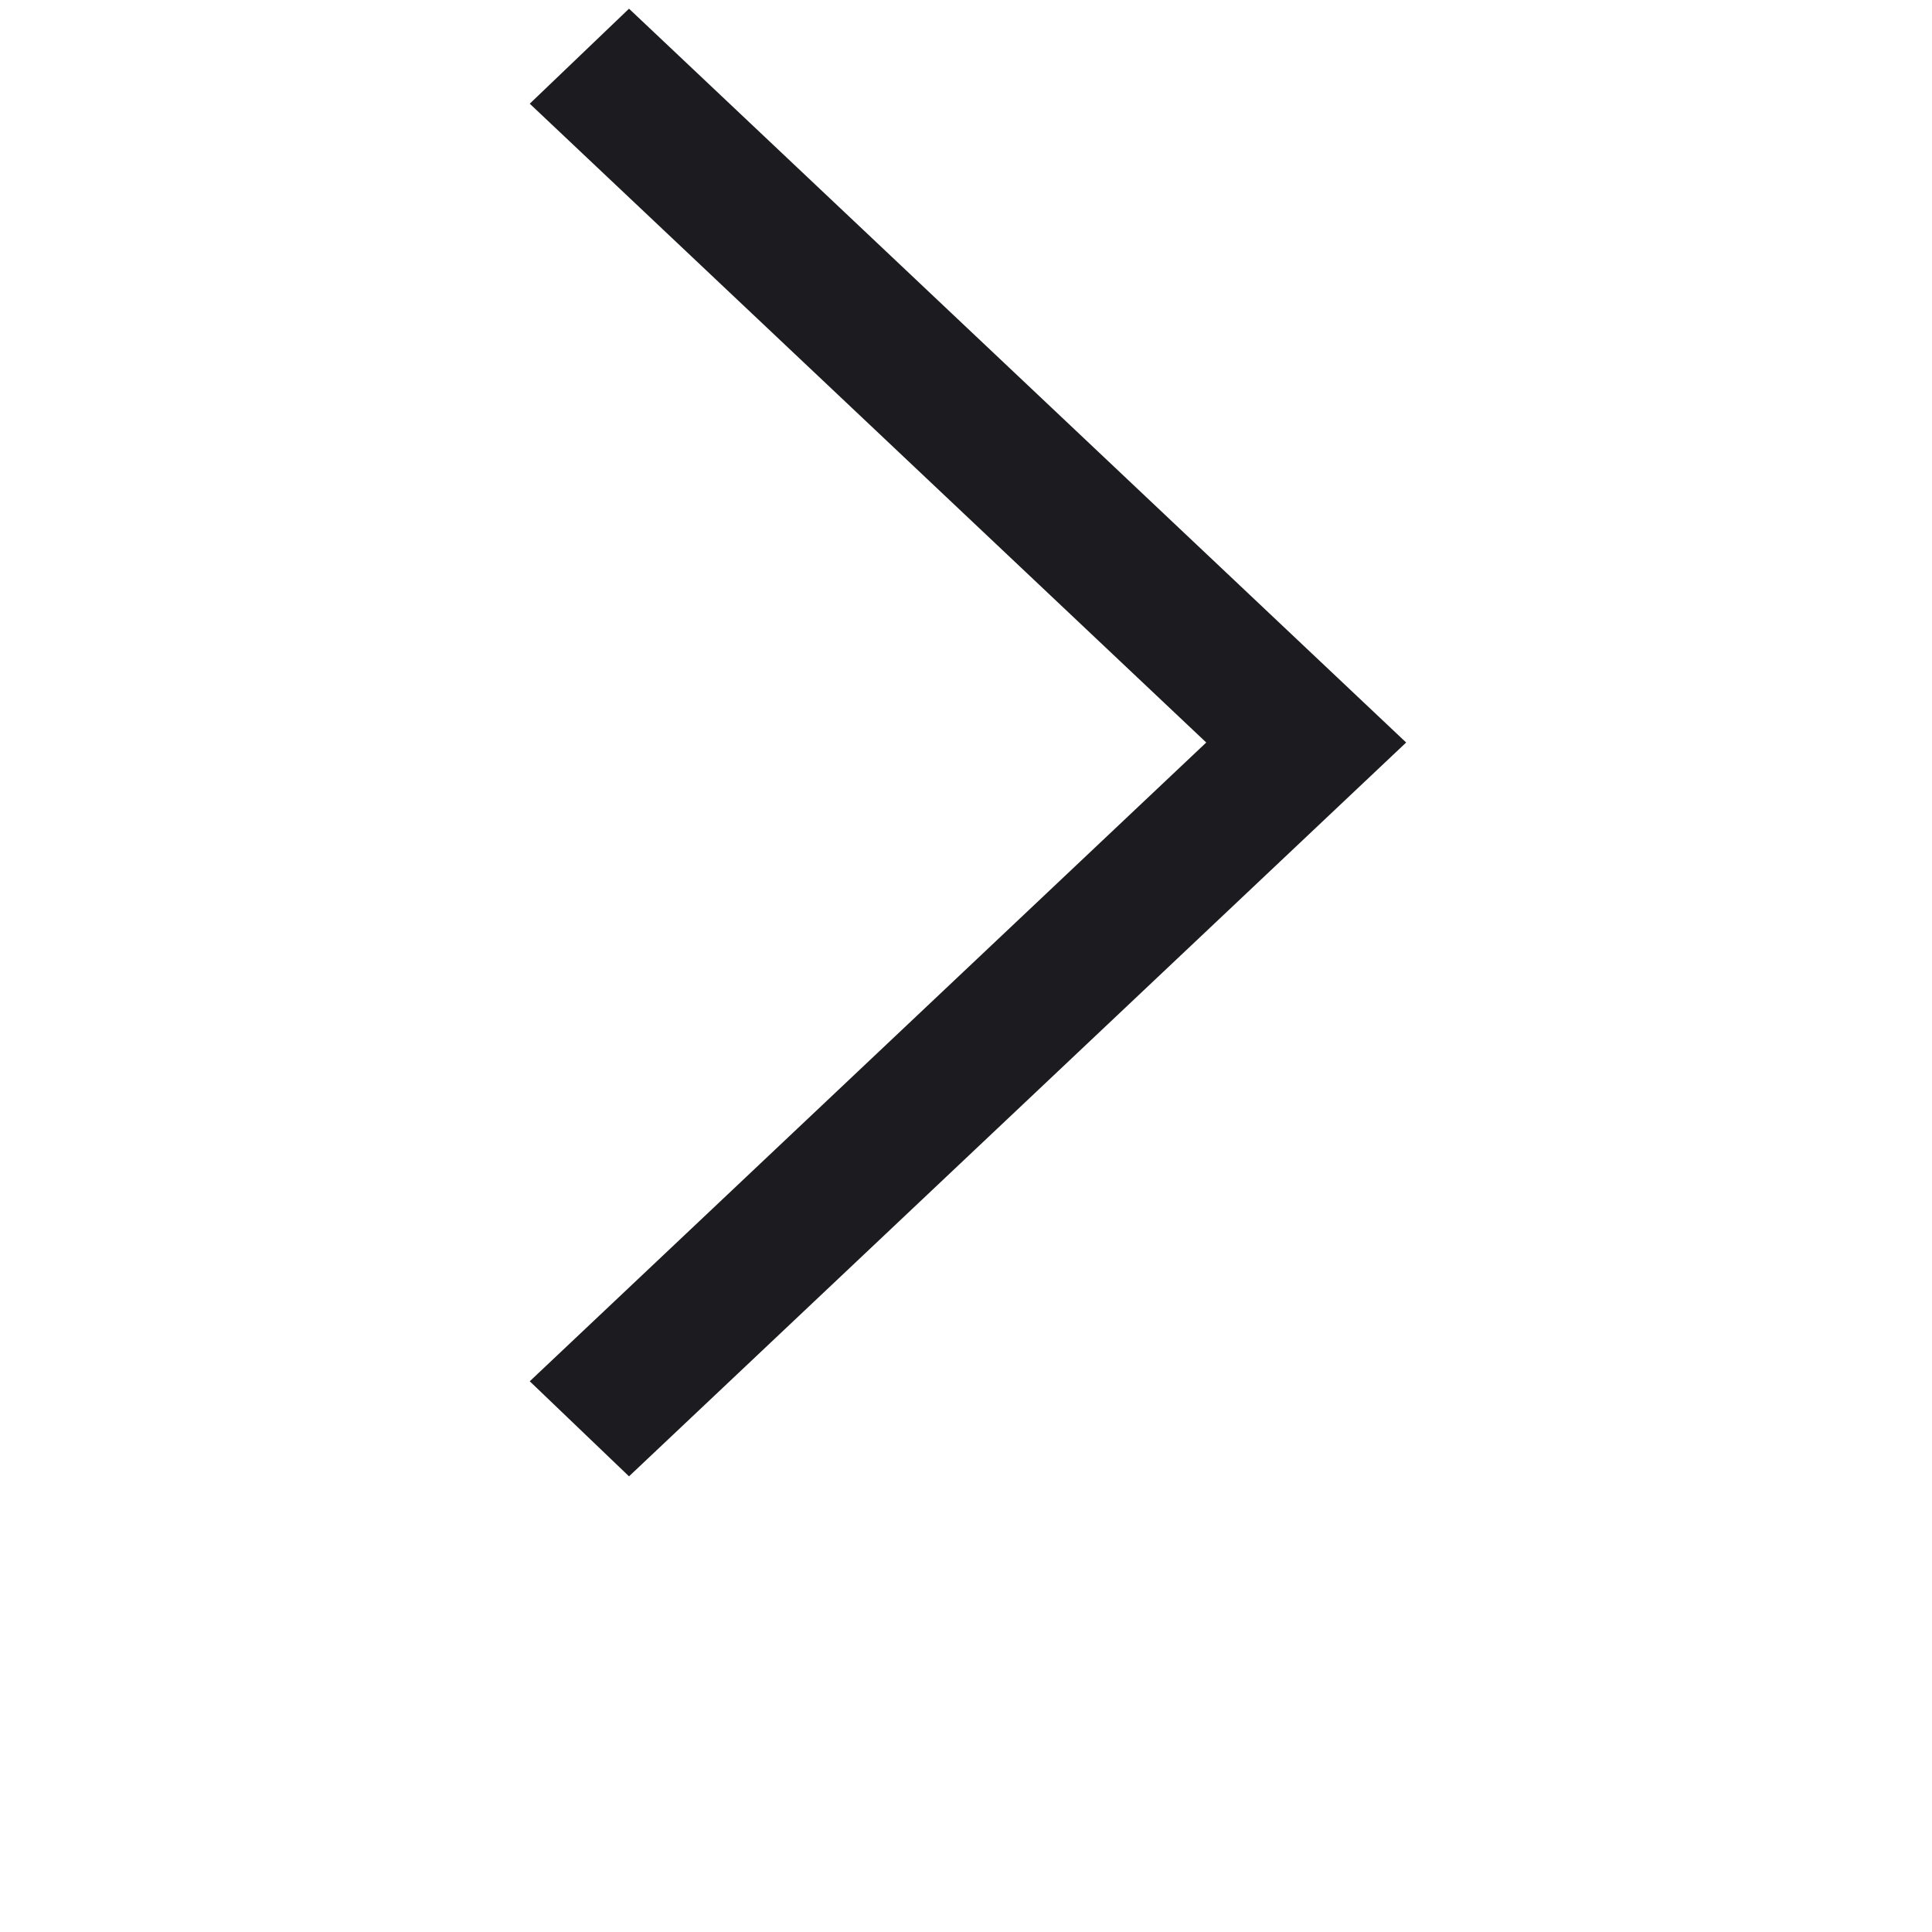
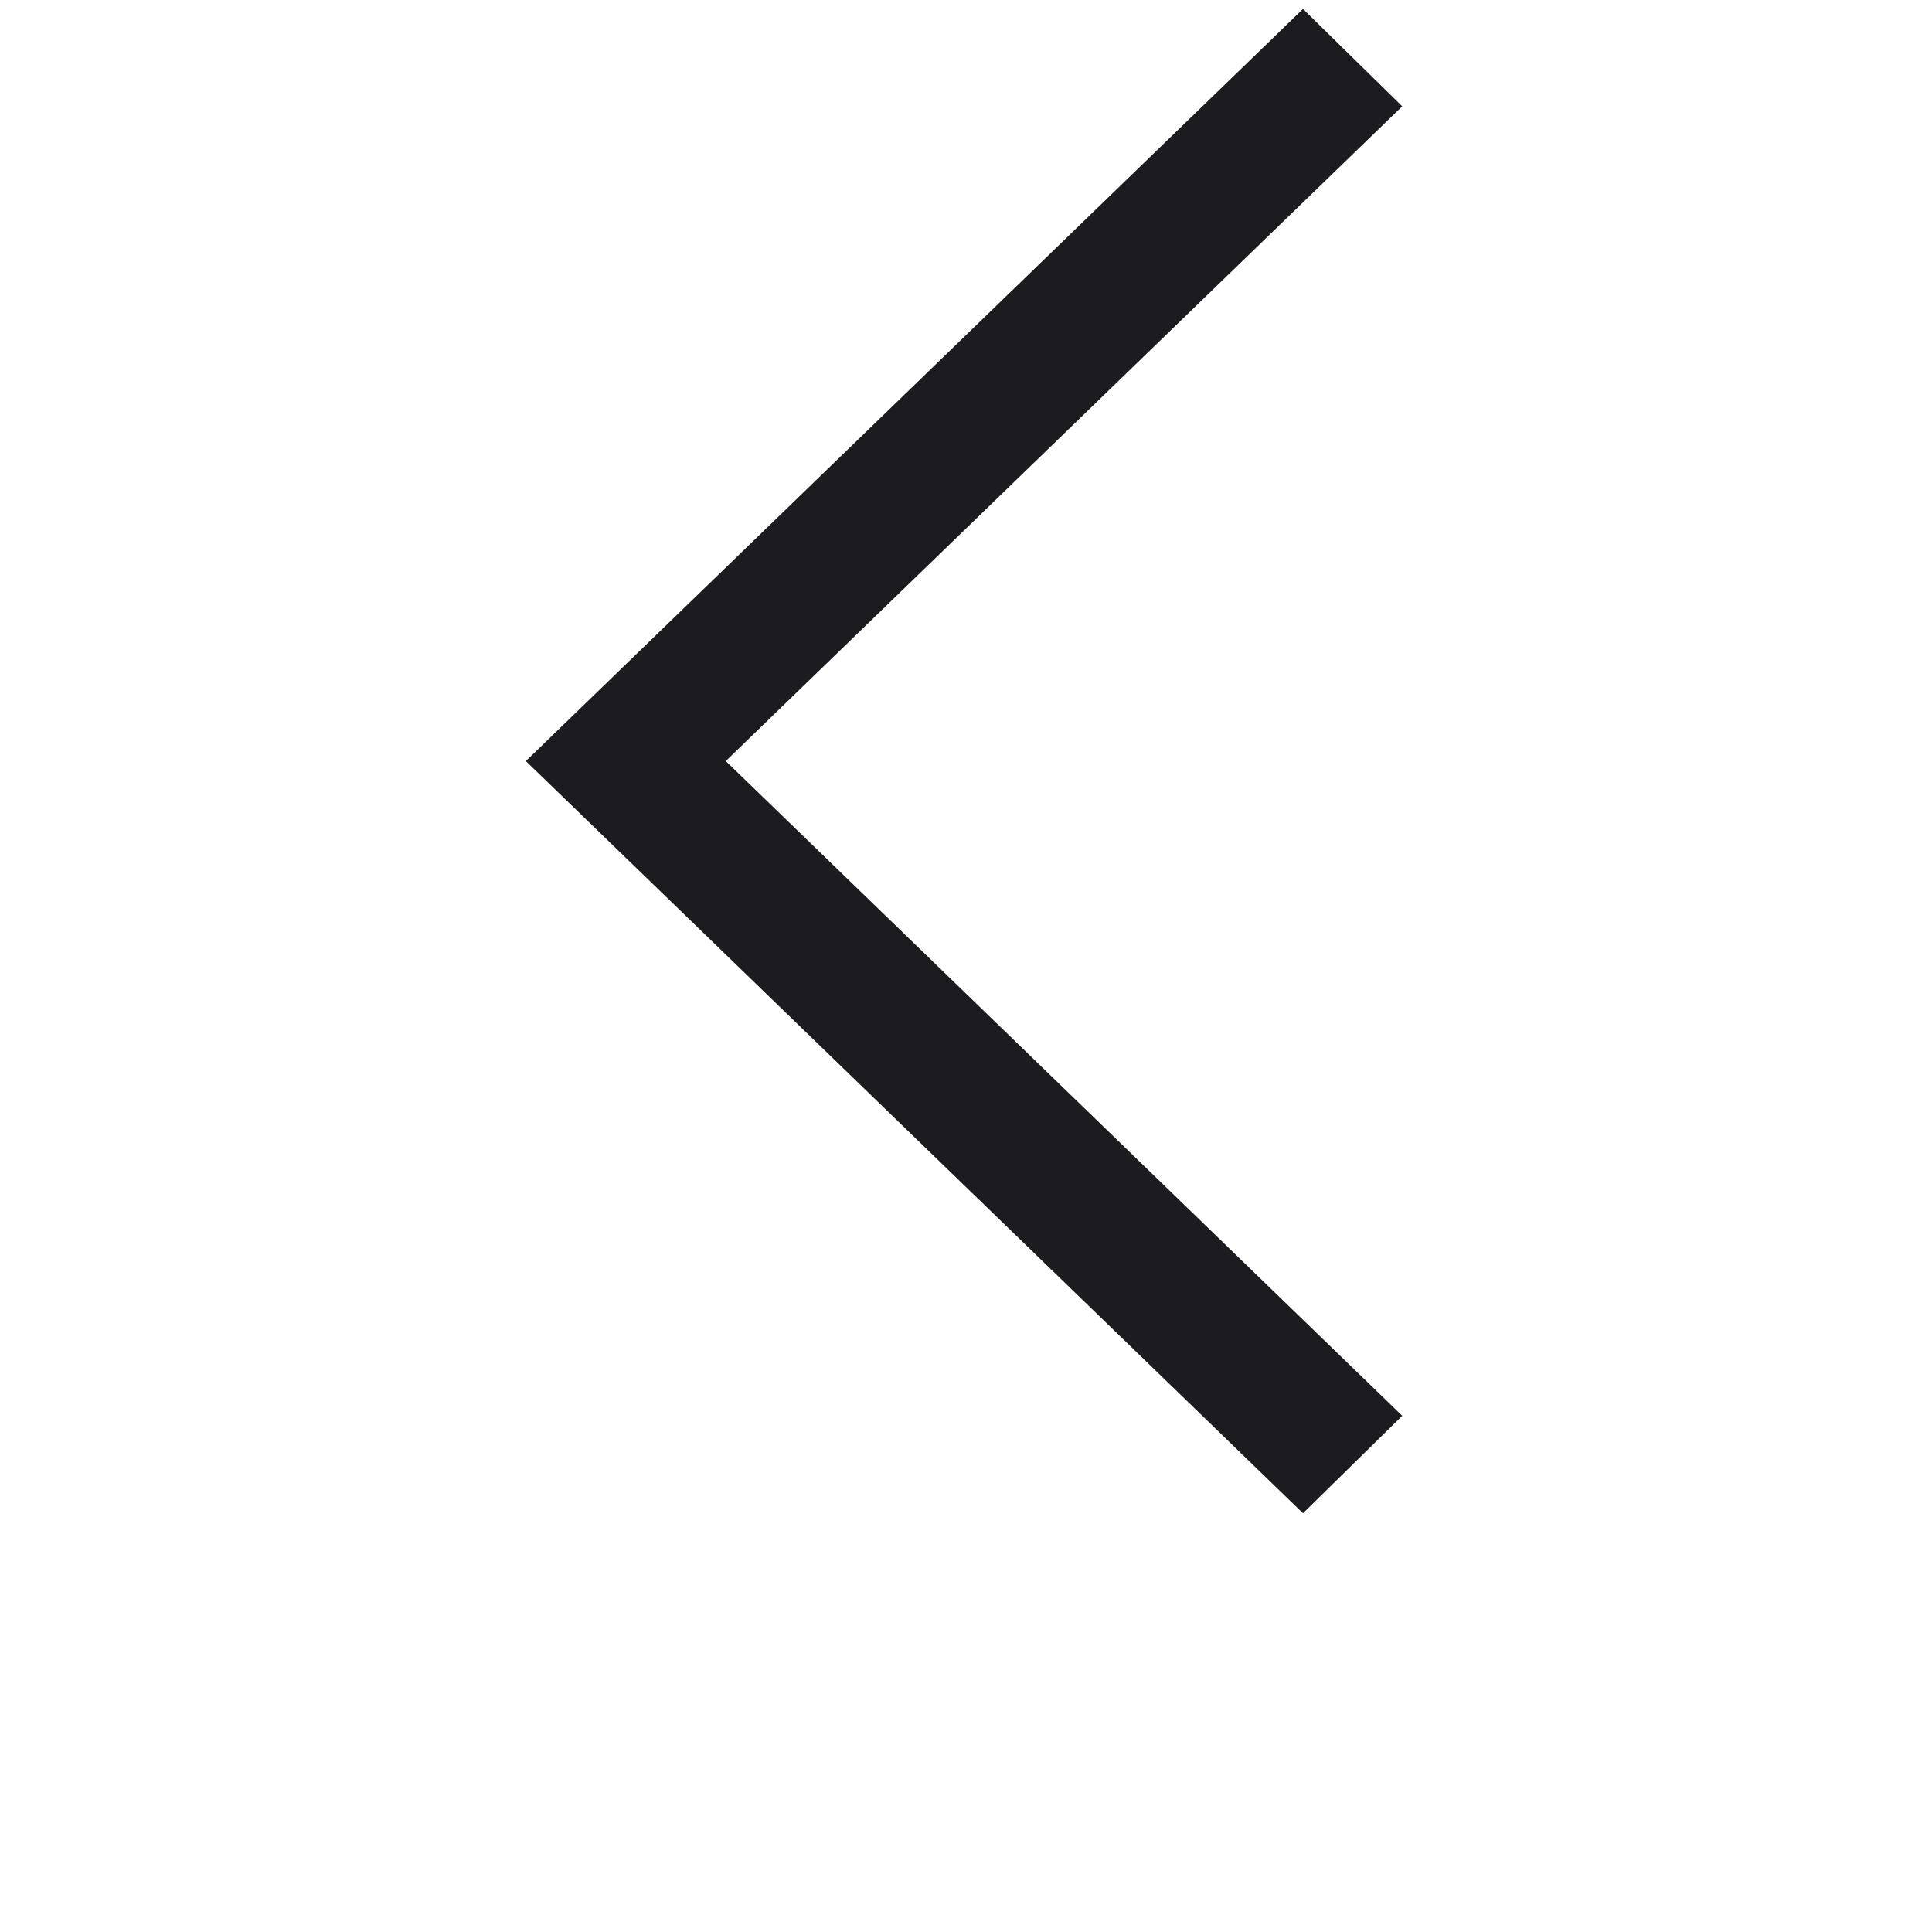
<svg xmlns="http://www.w3.org/2000/svg" width="40" height="40" viewBox="0 0 40 40" fill="none">
-   <mask id="mask0_42_236" style="mask-type:alpha" maskUnits="userSpaceOnUse" x="0" y="0" width="40" height="40">
-     <rect width="40" height="39.024" transform="matrix(-1 0 0 1 40 0)" fill="#D9D9D9" />
+   <mask id="mask0_42_239" style="mask-type:alpha" maskUnits="userSpaceOnUse" x="0" y="0" width="40" height="40">
+     <rect width="40" height="40" fill="#D9D9D9" />
  </mask>
-   <g mask="url(#mask0_42_236)">
-     <path d="M13.023 30.566L29.113 15.373L13.023 0.18L10.968 2.147L24.974 15.373L10.968 28.598L13.023 30.566Z" fill="#1C1B1F" />
+   <g mask="url(#mask0_42_239)">
+     <path d="M26.977 31.33L10.887 15.757L26.977 0.185L29.032 2.201L15.026 15.757L29.032 29.313L26.977 31.33Z" fill="#1C1B1F" />
  </g>
</svg>
